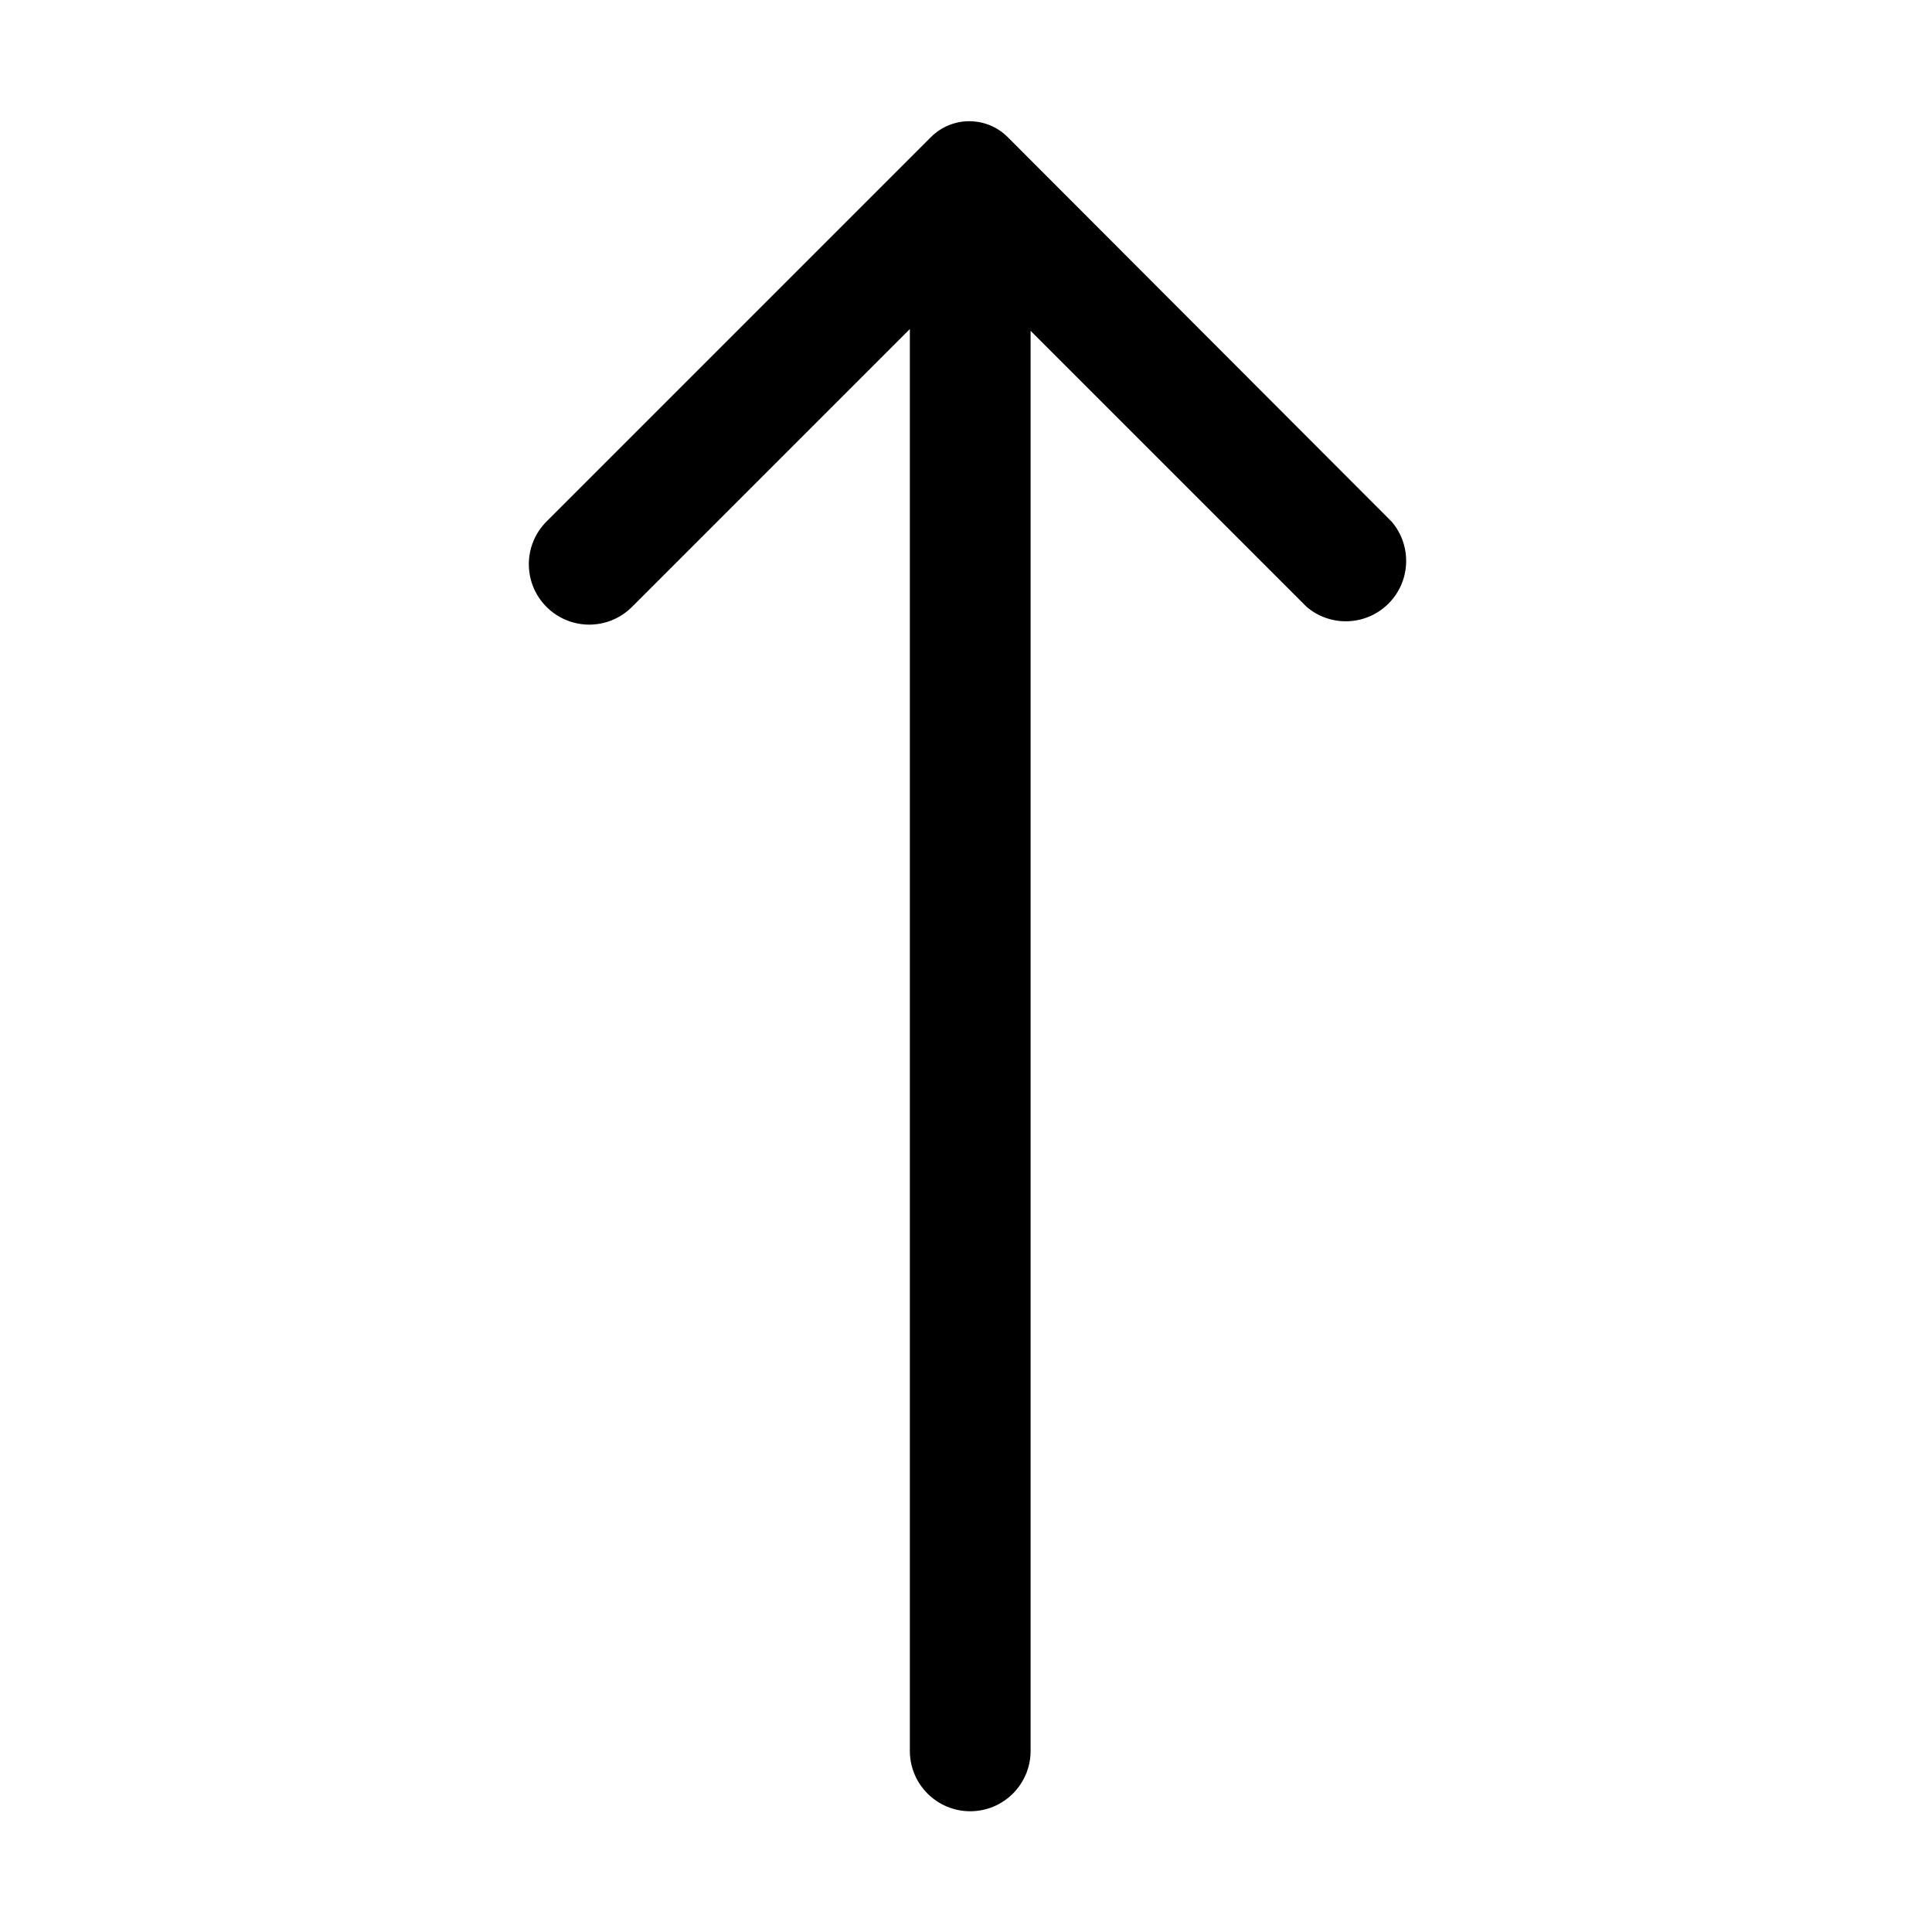
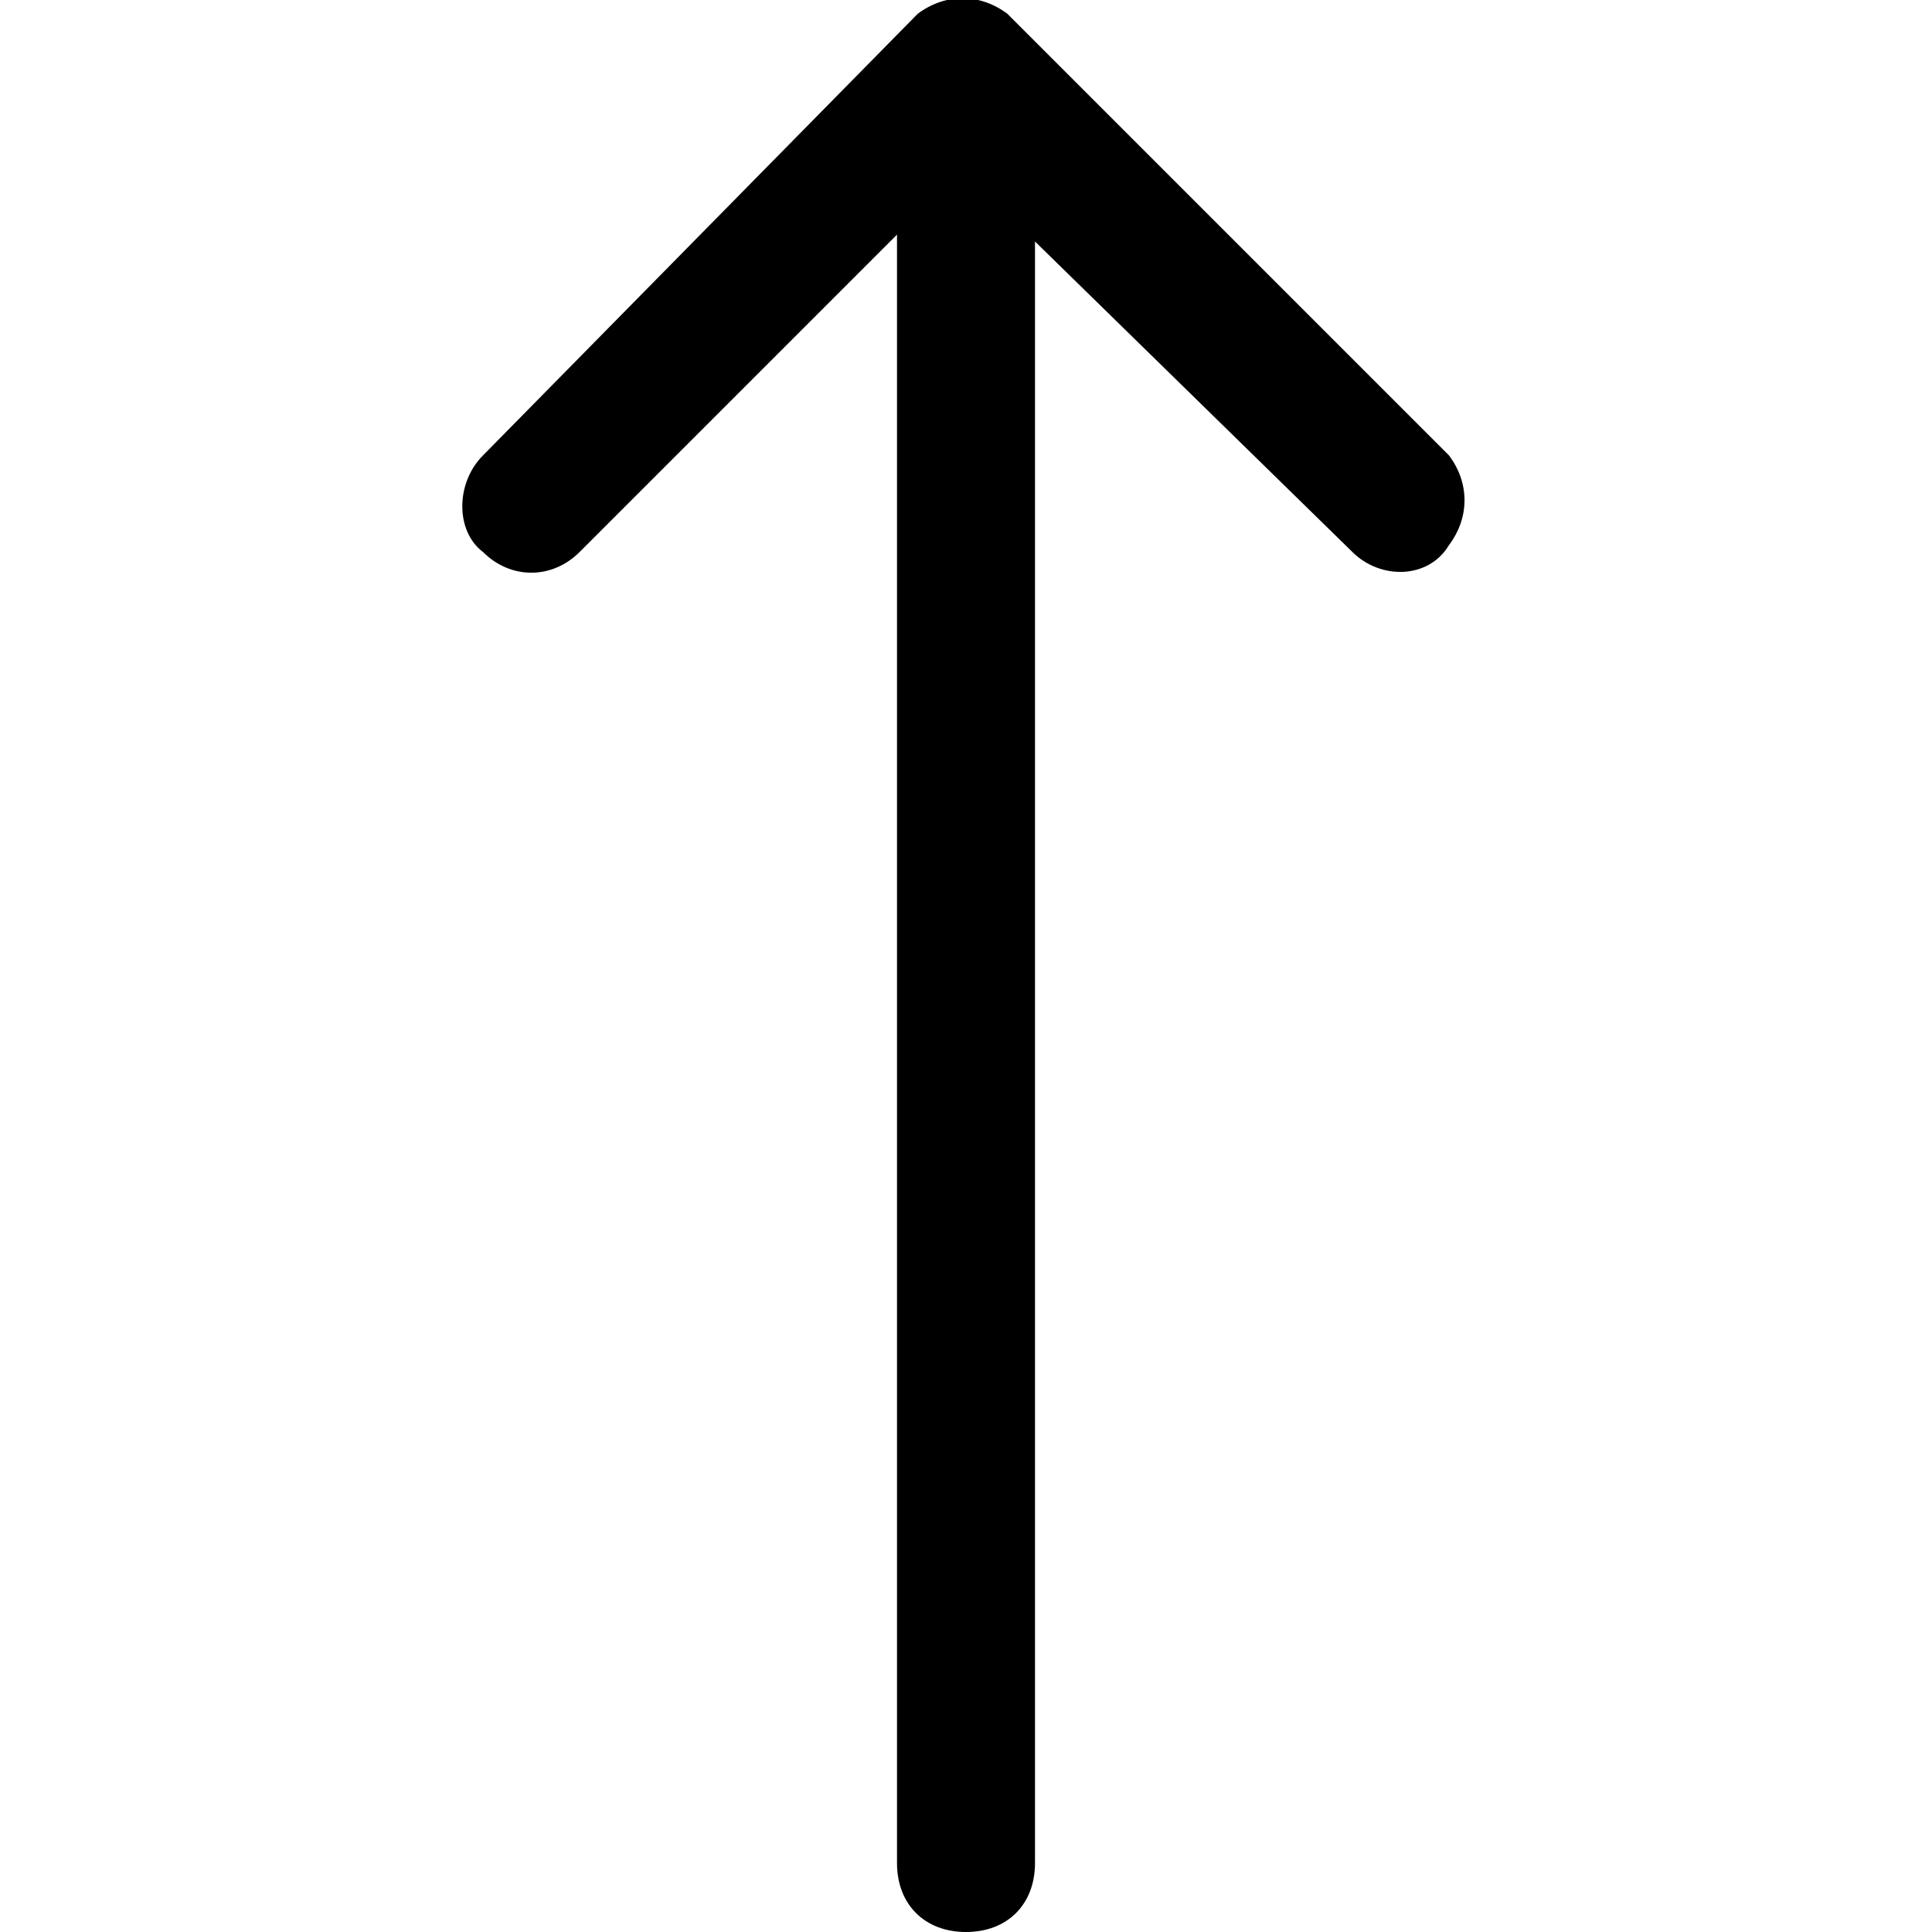
- <svg xmlns="http://www.w3.org/2000/svg" viewBox="0 0 32 32">
-   <g data-name="Layer 2" id="Layer_2">
-     <path d="M9.05,10.05a1,1,0,0,0,1.42,0l4.6-4.6V29a1,1,0,0,0,2,0V5.48l4.57,4.57a1,1,0,0,0,1.41-1.41L16.69,2.27a.9.9,0,0,0-1.27,0L9.05,8.64A1,1,0,0,0,9.05,10.05Z" />
+ <svg xmlns="http://www.w3.org/2000/svg" version="1.1" id="Layer_1" x="0px" y="0px" viewBox="0 0 28 28" style="enable-background:new 0 0 28 28;" xml:space="preserve">
+   <g id="Layer_2_00000109029660436452263550000018187847114548896398_">
+     <path d="M7,8c0.4,0.4,1,0.4,1.4,0c0,0,0,0,0,0L13,3.4V27c0,0.6,0.4,1,1,1s1-0.4,1-1V3.5L19.6,8C20,8.4,20.7,8.4,21,7.9   c0.3-0.4,0.3-0.9,0-1.3l-6.4-6.4c-0.4-0.3-0.9-0.3-1.3,0L7,6.6C6.6,7,6.6,7.7,7,8z" />
  </g>
</svg>
